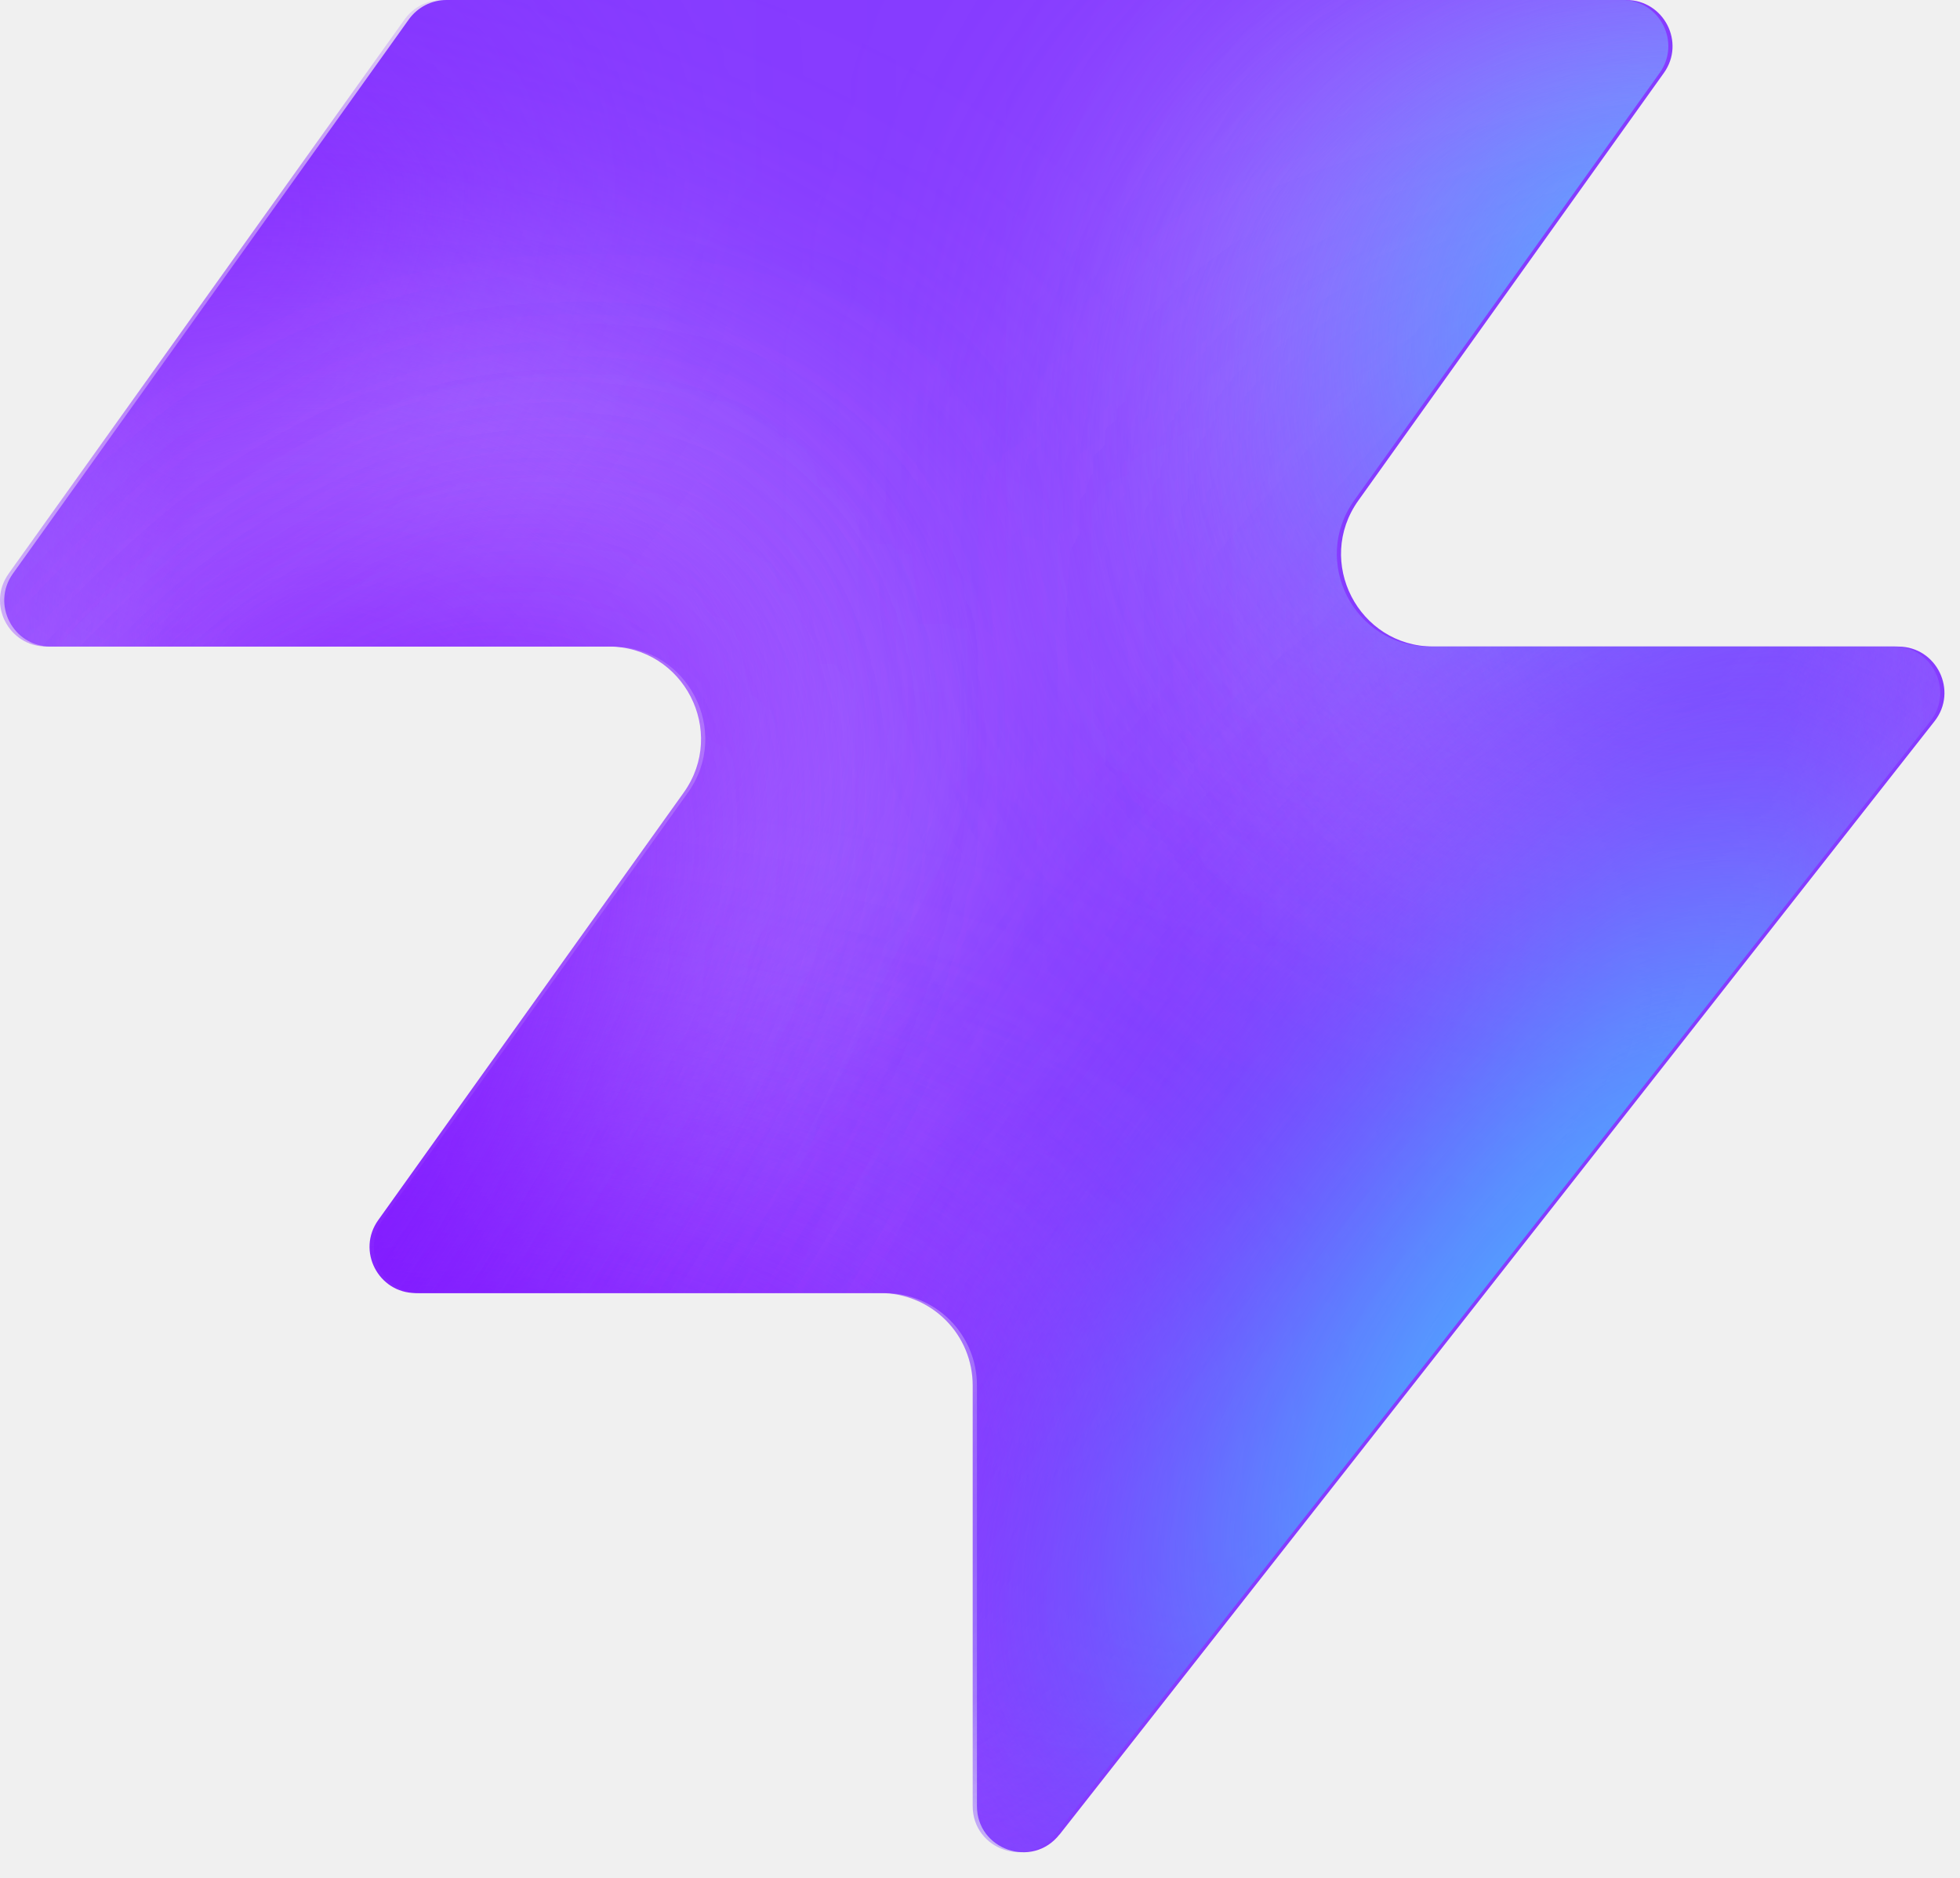
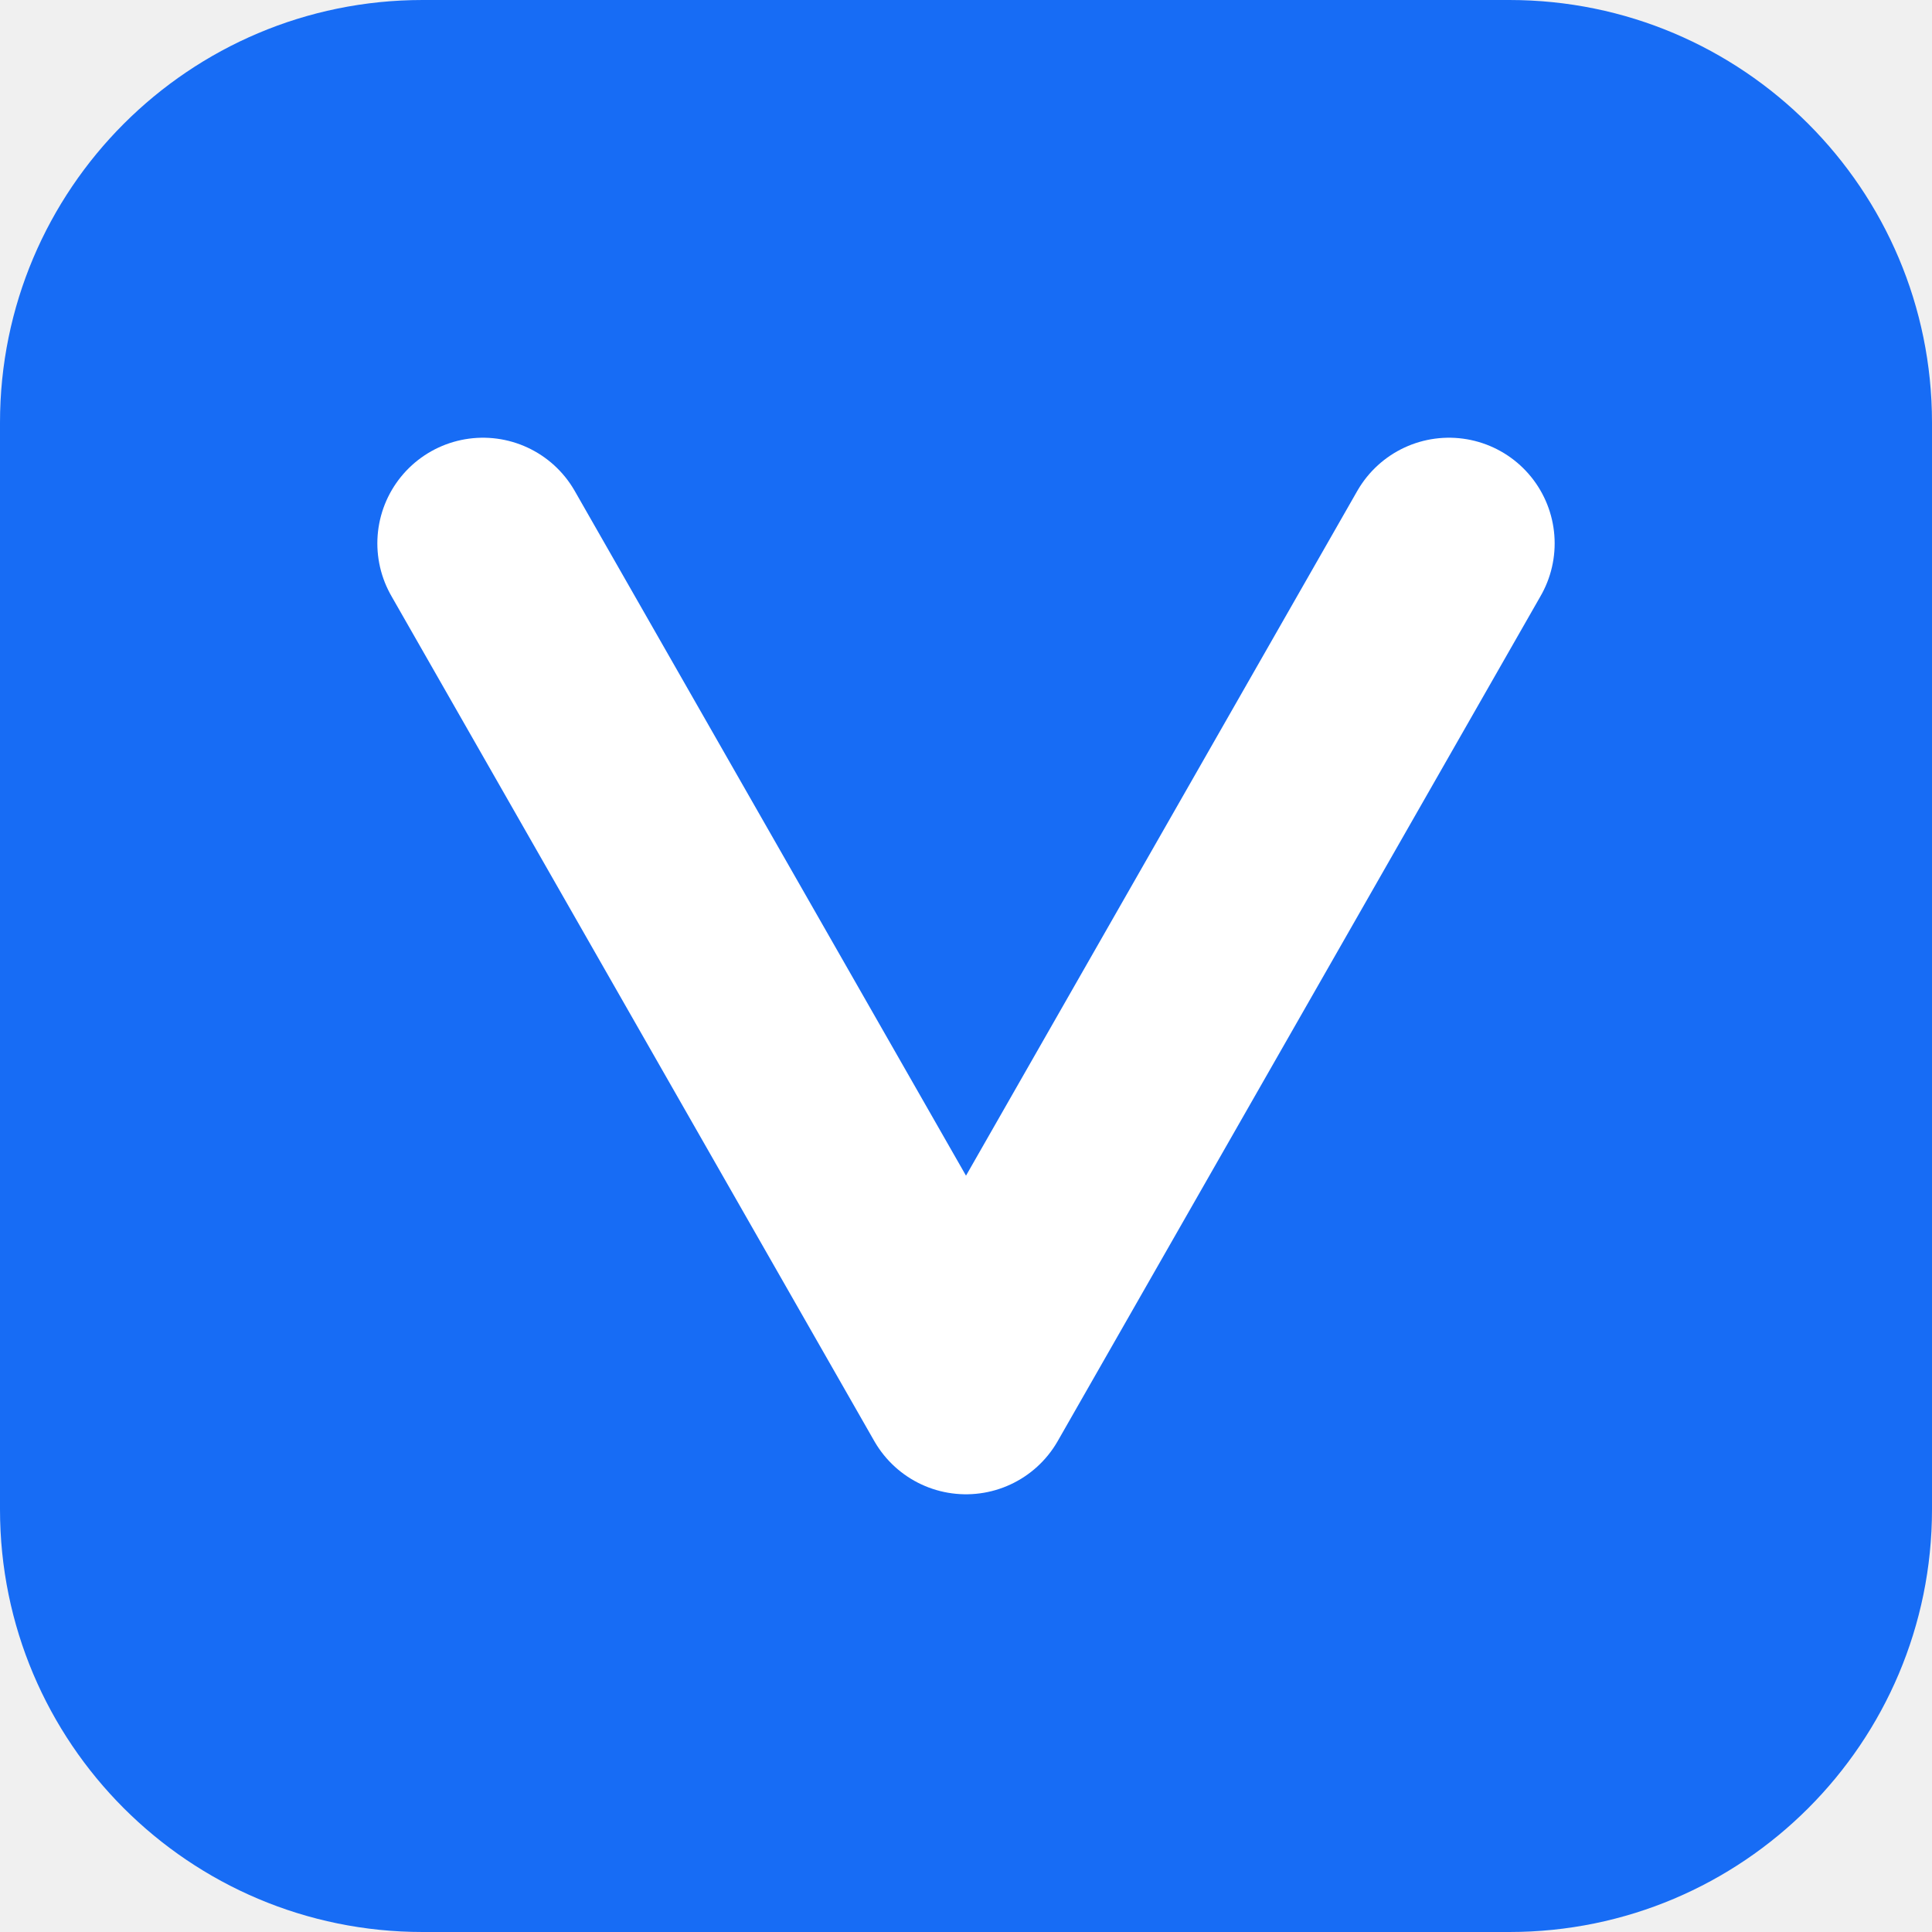
- <svg xmlns="http://www.w3.org/2000/svg" width="48" height="46" fill="none" viewBox="0 0 48 46">
-   <path fill="#863bff" d="M25.946 44.938c-.664.845-2.021.375-2.021-.698V33.937a2.26 2.26 0 0 0-2.262-2.262H10.287c-.92 0-1.456-1.04-.92-1.788l7.48-10.471c1.07-1.497 0-3.578-1.842-3.578H1.237c-.92 0-1.456-1.04-.92-1.788L10.013.474c.214-.297.556-.474.92-.474h28.894c.92 0 1.456 1.04.92 1.788l-7.48 10.471c-1.07 1.498 0 3.579 1.842 3.579h11.377c.943 0 1.473 1.088.89 1.83L25.947 44.94z" style="fill:#863bff;fill:color(display-p3 .525 .23 1);fill-opacity:1" />
-   <mask id="a" width="48" height="46" x="0" y="0" maskUnits="userSpaceOnUse" style="mask-type:alpha">
-     <path fill="#000" d="M25.842 44.938c-.664.844-2.021.375-2.021-.698V33.937a2.26 2.26 0 0 0-2.262-2.262H10.183c-.92 0-1.456-1.04-.92-1.788l7.48-10.471c1.07-1.498 0-3.579-1.842-3.579H1.133c-.92 0-1.456-1.04-.92-1.787L9.91.473c.214-.297.556-.474.92-.474h28.894c.92 0 1.456 1.04.92 1.788l-7.48 10.471c-1.07 1.498 0 3.578 1.842 3.578h11.377c.943 0 1.473 1.088.89 1.832L25.843 44.94z" style="fill:#000;fill-opacity:1" />
-   </mask>
-   <g mask="url(#a)">
-     <g filter="url(#b)">
-       <ellipse cx="5.508" cy="14.704" fill="#ede6ff" rx="5.508" ry="14.704" style="fill:#ede6ff;fill:color(display-p3 .927 .903 1);fill-opacity:1" transform="matrix(.00324 1 1 -.00324 -4.47 31.516)" />
-     </g>
-     <g filter="url(#c)">
-       <ellipse cx="10.399" cy="29.851" fill="#ede6ff" rx="10.399" ry="29.851" style="fill:#ede6ff;fill:color(display-p3 .927 .903 1);fill-opacity:1" transform="matrix(.00324 1 1 -.00324 -39.328 7.883)" />
-     </g>
-     <g filter="url(#d)">
-       <ellipse cx="5.508" cy="30.487" fill="#7e14ff" rx="5.508" ry="30.487" style="fill:#7e14ff;fill:color(display-p3 .492 .077 1);fill-opacity:1" transform="rotate(89.814 -25.913 -14.639)scale(1 -1)" />
-     </g>
-     <g filter="url(#e)">
-       <ellipse cx="5.508" cy="30.599" fill="#7e14ff" rx="5.508" ry="30.599" style="fill:#7e14ff;fill:color(display-p3 .492 .077 1);fill-opacity:1" transform="rotate(89.814 -32.644 -3.334)scale(1 -1)" />
-     </g>
-     <g filter="url(#f)">
-       <ellipse cx="5.508" cy="30.599" fill="#7e14ff" rx="5.508" ry="30.599" style="fill:#7e14ff;fill:color(display-p3 .492 .077 1);fill-opacity:1" transform="matrix(.00324 1 1 -.00324 -34.34 30.47)" />
-     </g>
-     <g filter="url(#g)">
-       <ellipse cx="14.072" cy="22.078" fill="#ede6ff" rx="14.072" ry="22.078" style="fill:#ede6ff;fill:color(display-p3 .927 .903 1);fill-opacity:1" transform="rotate(93.35 24.506 48.493)scale(-1 1)" />
-     </g>
-     <g filter="url(#h)">
-       <ellipse cx="3.47" cy="21.501" fill="#7e14ff" rx="3.47" ry="21.501" style="fill:#7e14ff;fill:color(display-p3 .492 .077 1);fill-opacity:1" transform="rotate(89.009 28.708 47.59)scale(-1 1)" />
-     </g>
-     <g filter="url(#i)">
-       <ellipse cx="3.47" cy="21.501" fill="#7e14ff" rx="3.47" ry="21.501" style="fill:#7e14ff;fill:color(display-p3 .492 .077 1);fill-opacity:1" transform="rotate(89.009 28.708 47.59)scale(-1 1)" />
-     </g>
-     <g filter="url(#j)">
-       <ellipse cx=".387" cy="8.972" fill="#7e14ff" rx="4.407" ry="29.108" style="fill:#7e14ff;fill:color(display-p3 .492 .077 1);fill-opacity:1" transform="rotate(39.51 .387 8.972)" />
-     </g>
-     <g filter="url(#k)">
-       <ellipse cx="47.523" cy="-6.092" fill="#7e14ff" rx="4.407" ry="29.108" style="fill:#7e14ff;fill:color(display-p3 .492 .077 1);fill-opacity:1" transform="rotate(37.892 47.523 -6.092)" />
-     </g>
-     <g filter="url(#l)">
-       <ellipse cx="41.412" cy="6.333" fill="#47bfff" rx="5.971" ry="9.665" style="fill:#47bfff;fill:color(display-p3 .28 .748 1);fill-opacity:1" transform="rotate(37.892 41.412 6.333)" />
-     </g>
-     <g filter="url(#m)">
-       <ellipse cx="-1.879" cy="38.332" fill="#7e14ff" rx="4.407" ry="29.108" style="fill:#7e14ff;fill:color(display-p3 .492 .077 1);fill-opacity:1" transform="rotate(37.892 -1.88 38.332)" />
-     </g>
-     <g filter="url(#n)">
-       <ellipse cx="-1.879" cy="38.332" fill="#7e14ff" rx="4.407" ry="29.108" style="fill:#7e14ff;fill:color(display-p3 .492 .077 1);fill-opacity:1" transform="rotate(37.892 -1.88 38.332)" />
-     </g>
-     <g filter="url(#o)">
-       <ellipse cx="35.651" cy="29.907" fill="#7e14ff" rx="4.407" ry="29.108" style="fill:#7e14ff;fill:color(display-p3 .492 .077 1);fill-opacity:1" transform="rotate(37.892 35.651 29.907)" />
-     </g>
-     <g filter="url(#p)">
-       <ellipse cx="38.418" cy="32.4" fill="#47bfff" rx="5.971" ry="15.297" style="fill:#47bfff;fill:color(display-p3 .28 .748 1);fill-opacity:1" transform="rotate(37.892 38.418 32.4)" />
-     </g>
-   </g>
-   <defs>
-     <filter id="b" width="60.045" height="41.654" x="-19.77" y="16.149" color-interpolation-filters="sRGB" filterUnits="userSpaceOnUse">
-       <feFlood flood-opacity="0" result="BackgroundImageFix" />
-       <feBlend in="SourceGraphic" in2="BackgroundImageFix" result="shape" />
-       <feGaussianBlur result="effect1_foregroundBlur_2002_17158" stdDeviation="7.659" />
-     </filter>
-     <filter id="c" width="90.34" height="51.437" x="-54.613" y="-7.533" color-interpolation-filters="sRGB" filterUnits="userSpaceOnUse">
-       <feFlood flood-opacity="0" result="BackgroundImageFix" />
-       <feBlend in="SourceGraphic" in2="BackgroundImageFix" result="shape" />
-       <feGaussianBlur result="effect1_foregroundBlur_2002_17158" stdDeviation="7.659" />
-     </filter>
-     <filter id="d" width="79.355" height="29.4" x="-49.64" y="2.03" color-interpolation-filters="sRGB" filterUnits="userSpaceOnUse">
-       <feFlood flood-opacity="0" result="BackgroundImageFix" />
-       <feBlend in="SourceGraphic" in2="BackgroundImageFix" result="shape" />
-       <feGaussianBlur result="effect1_foregroundBlur_2002_17158" stdDeviation="4.596" />
-     </filter>
-     <filter id="e" width="79.579" height="29.4" x="-45.045" y="20.029" color-interpolation-filters="sRGB" filterUnits="userSpaceOnUse">
-       <feFlood flood-opacity="0" result="BackgroundImageFix" />
-       <feBlend in="SourceGraphic" in2="BackgroundImageFix" result="shape" />
-       <feGaussianBlur result="effect1_foregroundBlur_2002_17158" stdDeviation="4.596" />
-     </filter>
-     <filter id="f" width="79.579" height="29.4" x="-43.513" y="21.178" color-interpolation-filters="sRGB" filterUnits="userSpaceOnUse">
-       <feFlood flood-opacity="0" result="BackgroundImageFix" />
-       <feBlend in="SourceGraphic" in2="BackgroundImageFix" result="shape" />
-       <feGaussianBlur result="effect1_foregroundBlur_2002_17158" stdDeviation="4.596" />
-     </filter>
-     <filter id="g" width="74.749" height="58.852" x="15.756" y="-17.901" color-interpolation-filters="sRGB" filterUnits="userSpaceOnUse">
-       <feFlood flood-opacity="0" result="BackgroundImageFix" />
-       <feBlend in="SourceGraphic" in2="BackgroundImageFix" result="shape" />
-       <feGaussianBlur result="effect1_foregroundBlur_2002_17158" stdDeviation="7.659" />
-     </filter>
-     <filter id="h" width="61.377" height="25.362" x="23.548" y="2.284" color-interpolation-filters="sRGB" filterUnits="userSpaceOnUse">
-       <feFlood flood-opacity="0" result="BackgroundImageFix" />
-       <feBlend in="SourceGraphic" in2="BackgroundImageFix" result="shape" />
-       <feGaussianBlur result="effect1_foregroundBlur_2002_17158" stdDeviation="4.596" />
-     </filter>
-     <filter id="i" width="61.377" height="25.362" x="23.548" y="2.284" color-interpolation-filters="sRGB" filterUnits="userSpaceOnUse">
-       <feFlood flood-opacity="0" result="BackgroundImageFix" />
-       <feBlend in="SourceGraphic" in2="BackgroundImageFix" result="shape" />
-       <feGaussianBlur result="effect1_foregroundBlur_2002_17158" stdDeviation="4.596" />
-     </filter>
-     <filter id="j" width="56.045" height="63.649" x="-27.636" y="-22.853" color-interpolation-filters="sRGB" filterUnits="userSpaceOnUse">
-       <feFlood flood-opacity="0" result="BackgroundImageFix" />
-       <feBlend in="SourceGraphic" in2="BackgroundImageFix" result="shape" />
-       <feGaussianBlur result="effect1_foregroundBlur_2002_17158" stdDeviation="4.596" />
-     </filter>
-     <filter id="k" width="54.814" height="64.646" x="20.116" y="-38.415" color-interpolation-filters="sRGB" filterUnits="userSpaceOnUse">
-       <feFlood flood-opacity="0" result="BackgroundImageFix" />
-       <feBlend in="SourceGraphic" in2="BackgroundImageFix" result="shape" />
-       <feGaussianBlur result="effect1_foregroundBlur_2002_17158" stdDeviation="4.596" />
-     </filter>
-     <filter id="l" width="33.541" height="35.313" x="24.641" y="-11.323" color-interpolation-filters="sRGB" filterUnits="userSpaceOnUse">
-       <feFlood flood-opacity="0" result="BackgroundImageFix" />
-       <feBlend in="SourceGraphic" in2="BackgroundImageFix" result="shape" />
-       <feGaussianBlur result="effect1_foregroundBlur_2002_17158" stdDeviation="4.596" />
-     </filter>
-     <filter id="m" width="54.814" height="64.646" x="-29.286" y="6.009" color-interpolation-filters="sRGB" filterUnits="userSpaceOnUse">
-       <feFlood flood-opacity="0" result="BackgroundImageFix" />
-       <feBlend in="SourceGraphic" in2="BackgroundImageFix" result="shape" />
-       <feGaussianBlur result="effect1_foregroundBlur_2002_17158" stdDeviation="4.596" />
-     </filter>
-     <filter id="n" width="54.814" height="64.646" x="-29.286" y="6.009" color-interpolation-filters="sRGB" filterUnits="userSpaceOnUse">
-       <feFlood flood-opacity="0" result="BackgroundImageFix" />
-       <feBlend in="SourceGraphic" in2="BackgroundImageFix" result="shape" />
-       <feGaussianBlur result="effect1_foregroundBlur_2002_17158" stdDeviation="4.596" />
-     </filter>
-     <filter id="o" width="54.814" height="64.646" x="8.244" y="-2.416" color-interpolation-filters="sRGB" filterUnits="userSpaceOnUse">
-       <feFlood flood-opacity="0" result="BackgroundImageFix" />
-       <feBlend in="SourceGraphic" in2="BackgroundImageFix" result="shape" />
-       <feGaussianBlur result="effect1_foregroundBlur_2002_17158" stdDeviation="4.596" />
-     </filter>
-     <filter id="p" width="39.409" height="43.623" x="18.713" y="10.588" color-interpolation-filters="sRGB" filterUnits="userSpaceOnUse">
-       <feFlood flood-opacity="0" result="BackgroundImageFix" />
-       <feBlend in="SourceGraphic" in2="BackgroundImageFix" result="shape" />
-       <feGaussianBlur result="effect1_foregroundBlur_2002_17158" stdDeviation="4.596" />
-     </filter>
-   </defs>
+ <svg xmlns="http://www.w3.org/2000/svg" viewBox="0 0 64 64">
+   <rect width="64" height="64" rx="14" fill="#176cf5" />
+   <path d="M16 18 L32 46 L48 18" fill="none" stroke="#fff" stroke-width="7" stroke-linecap="round" stroke-linejoin="round" />
</svg>
